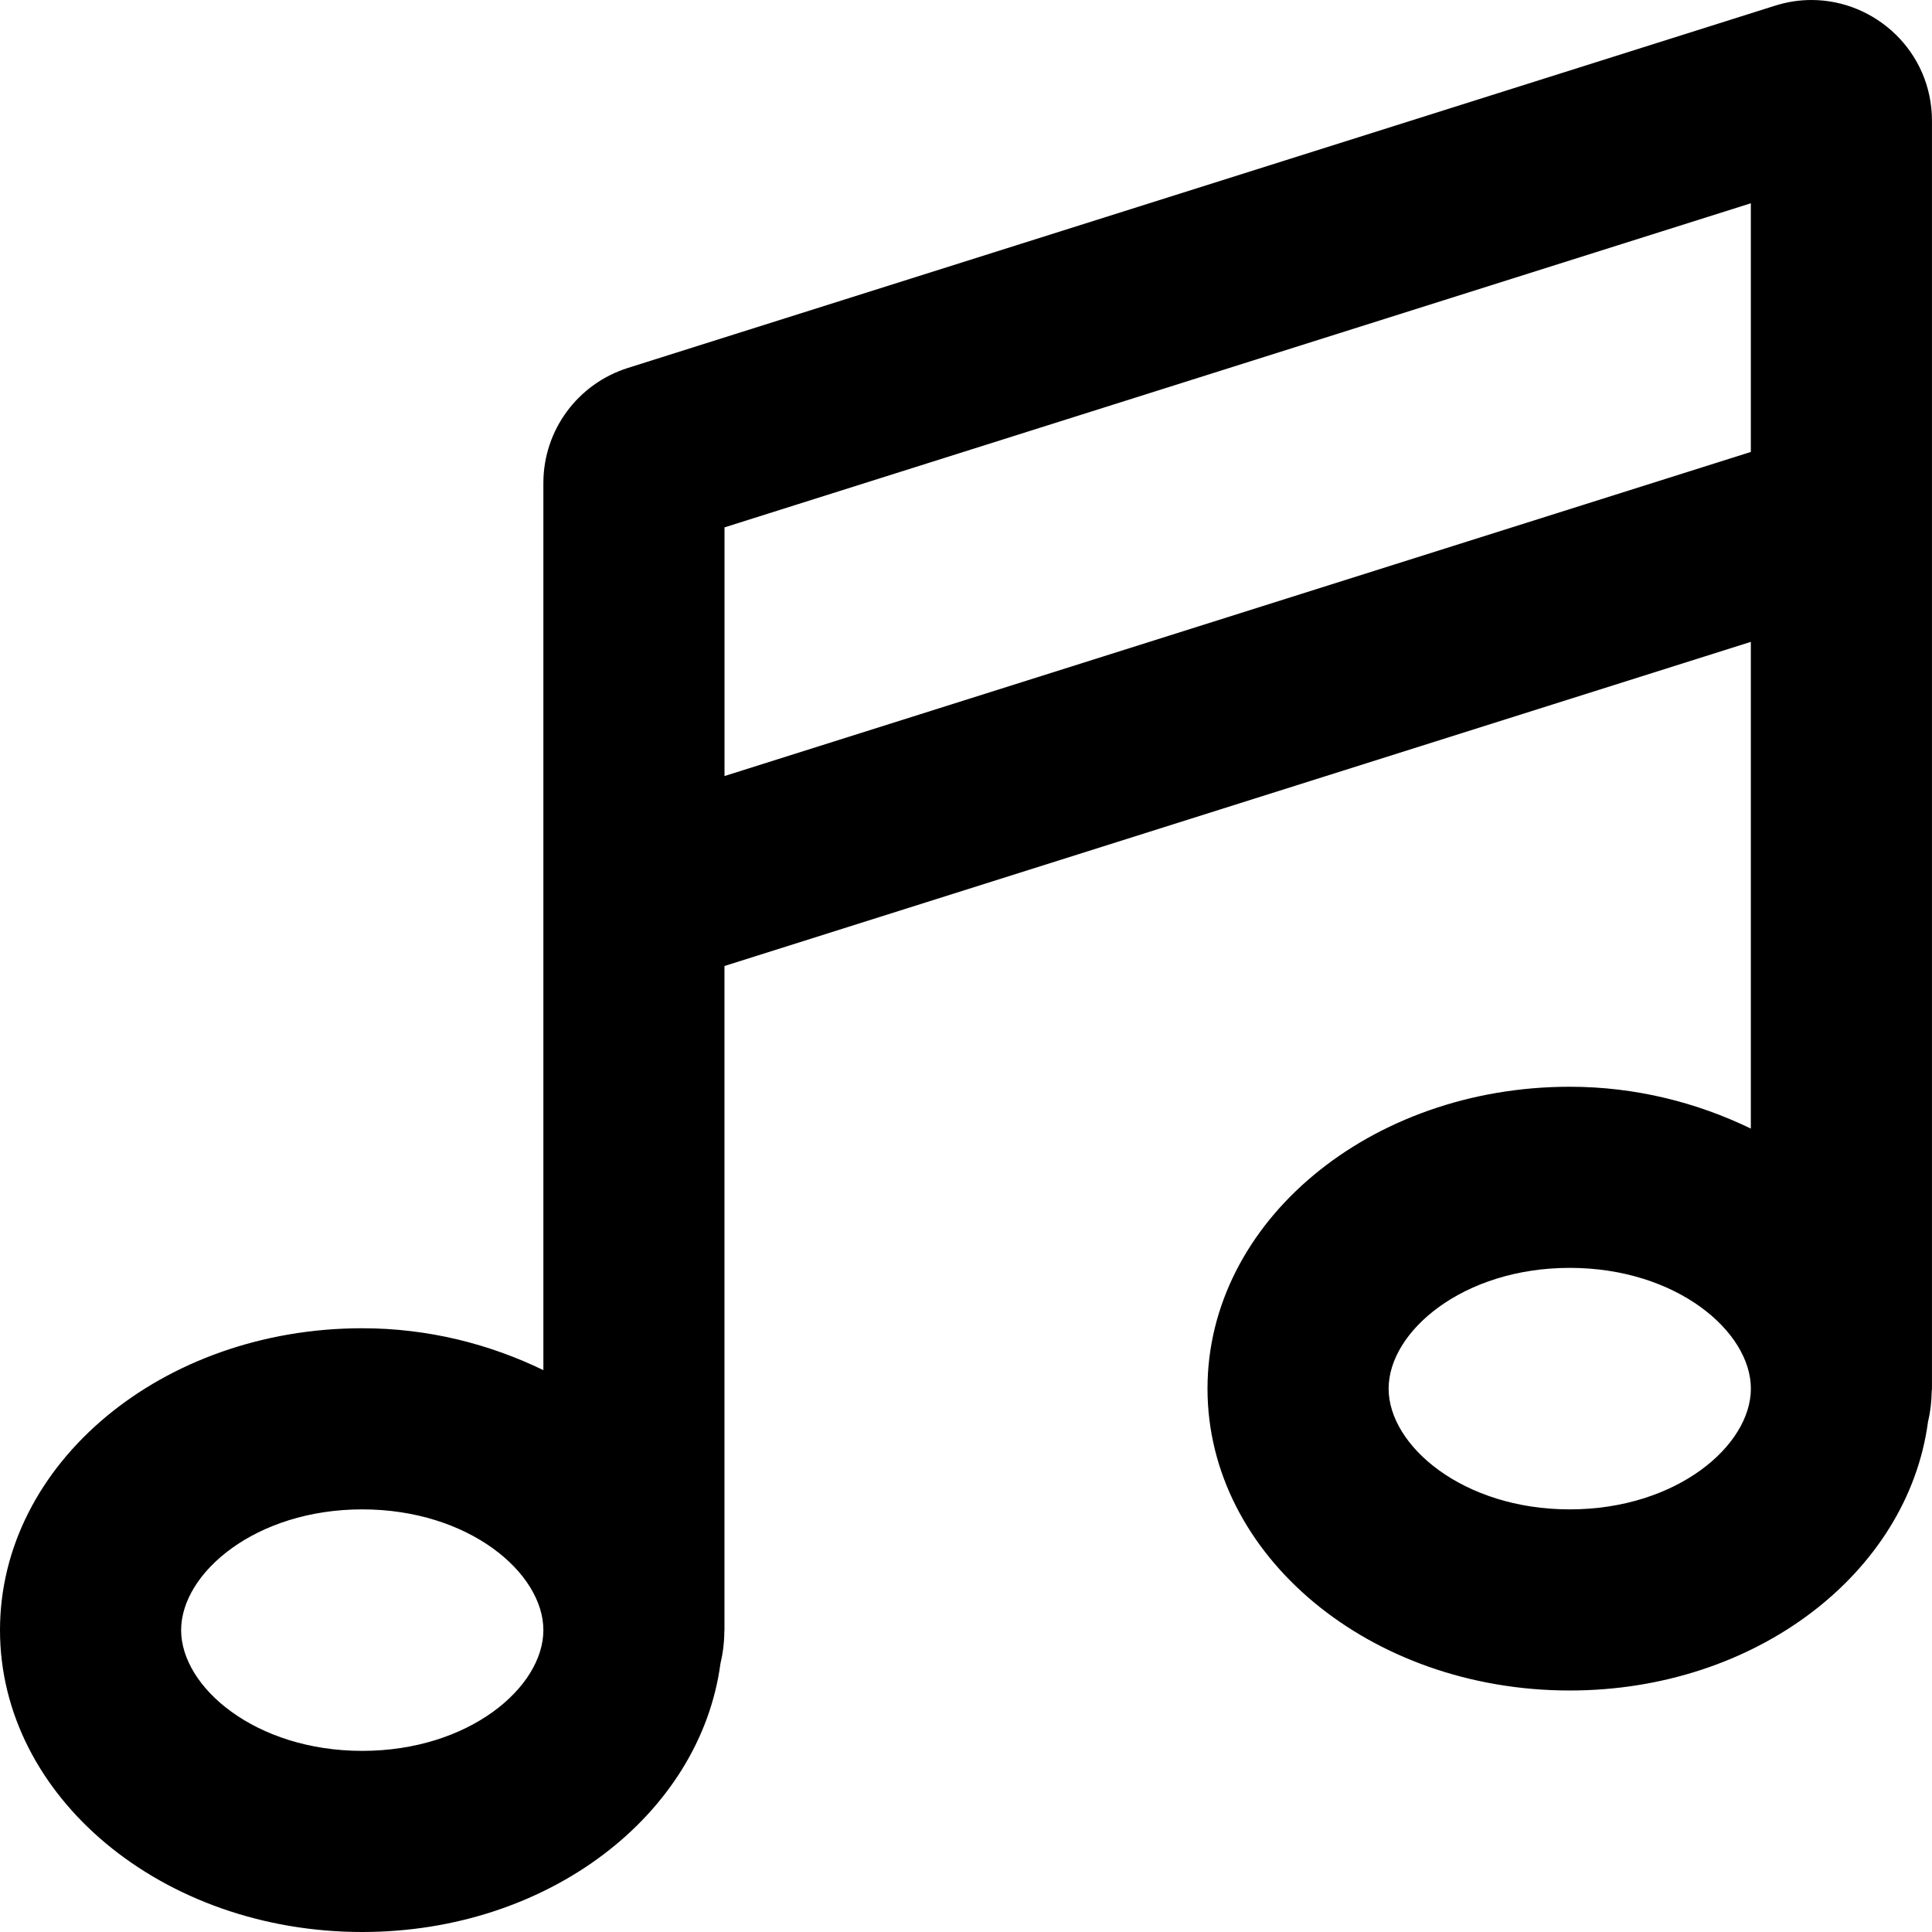
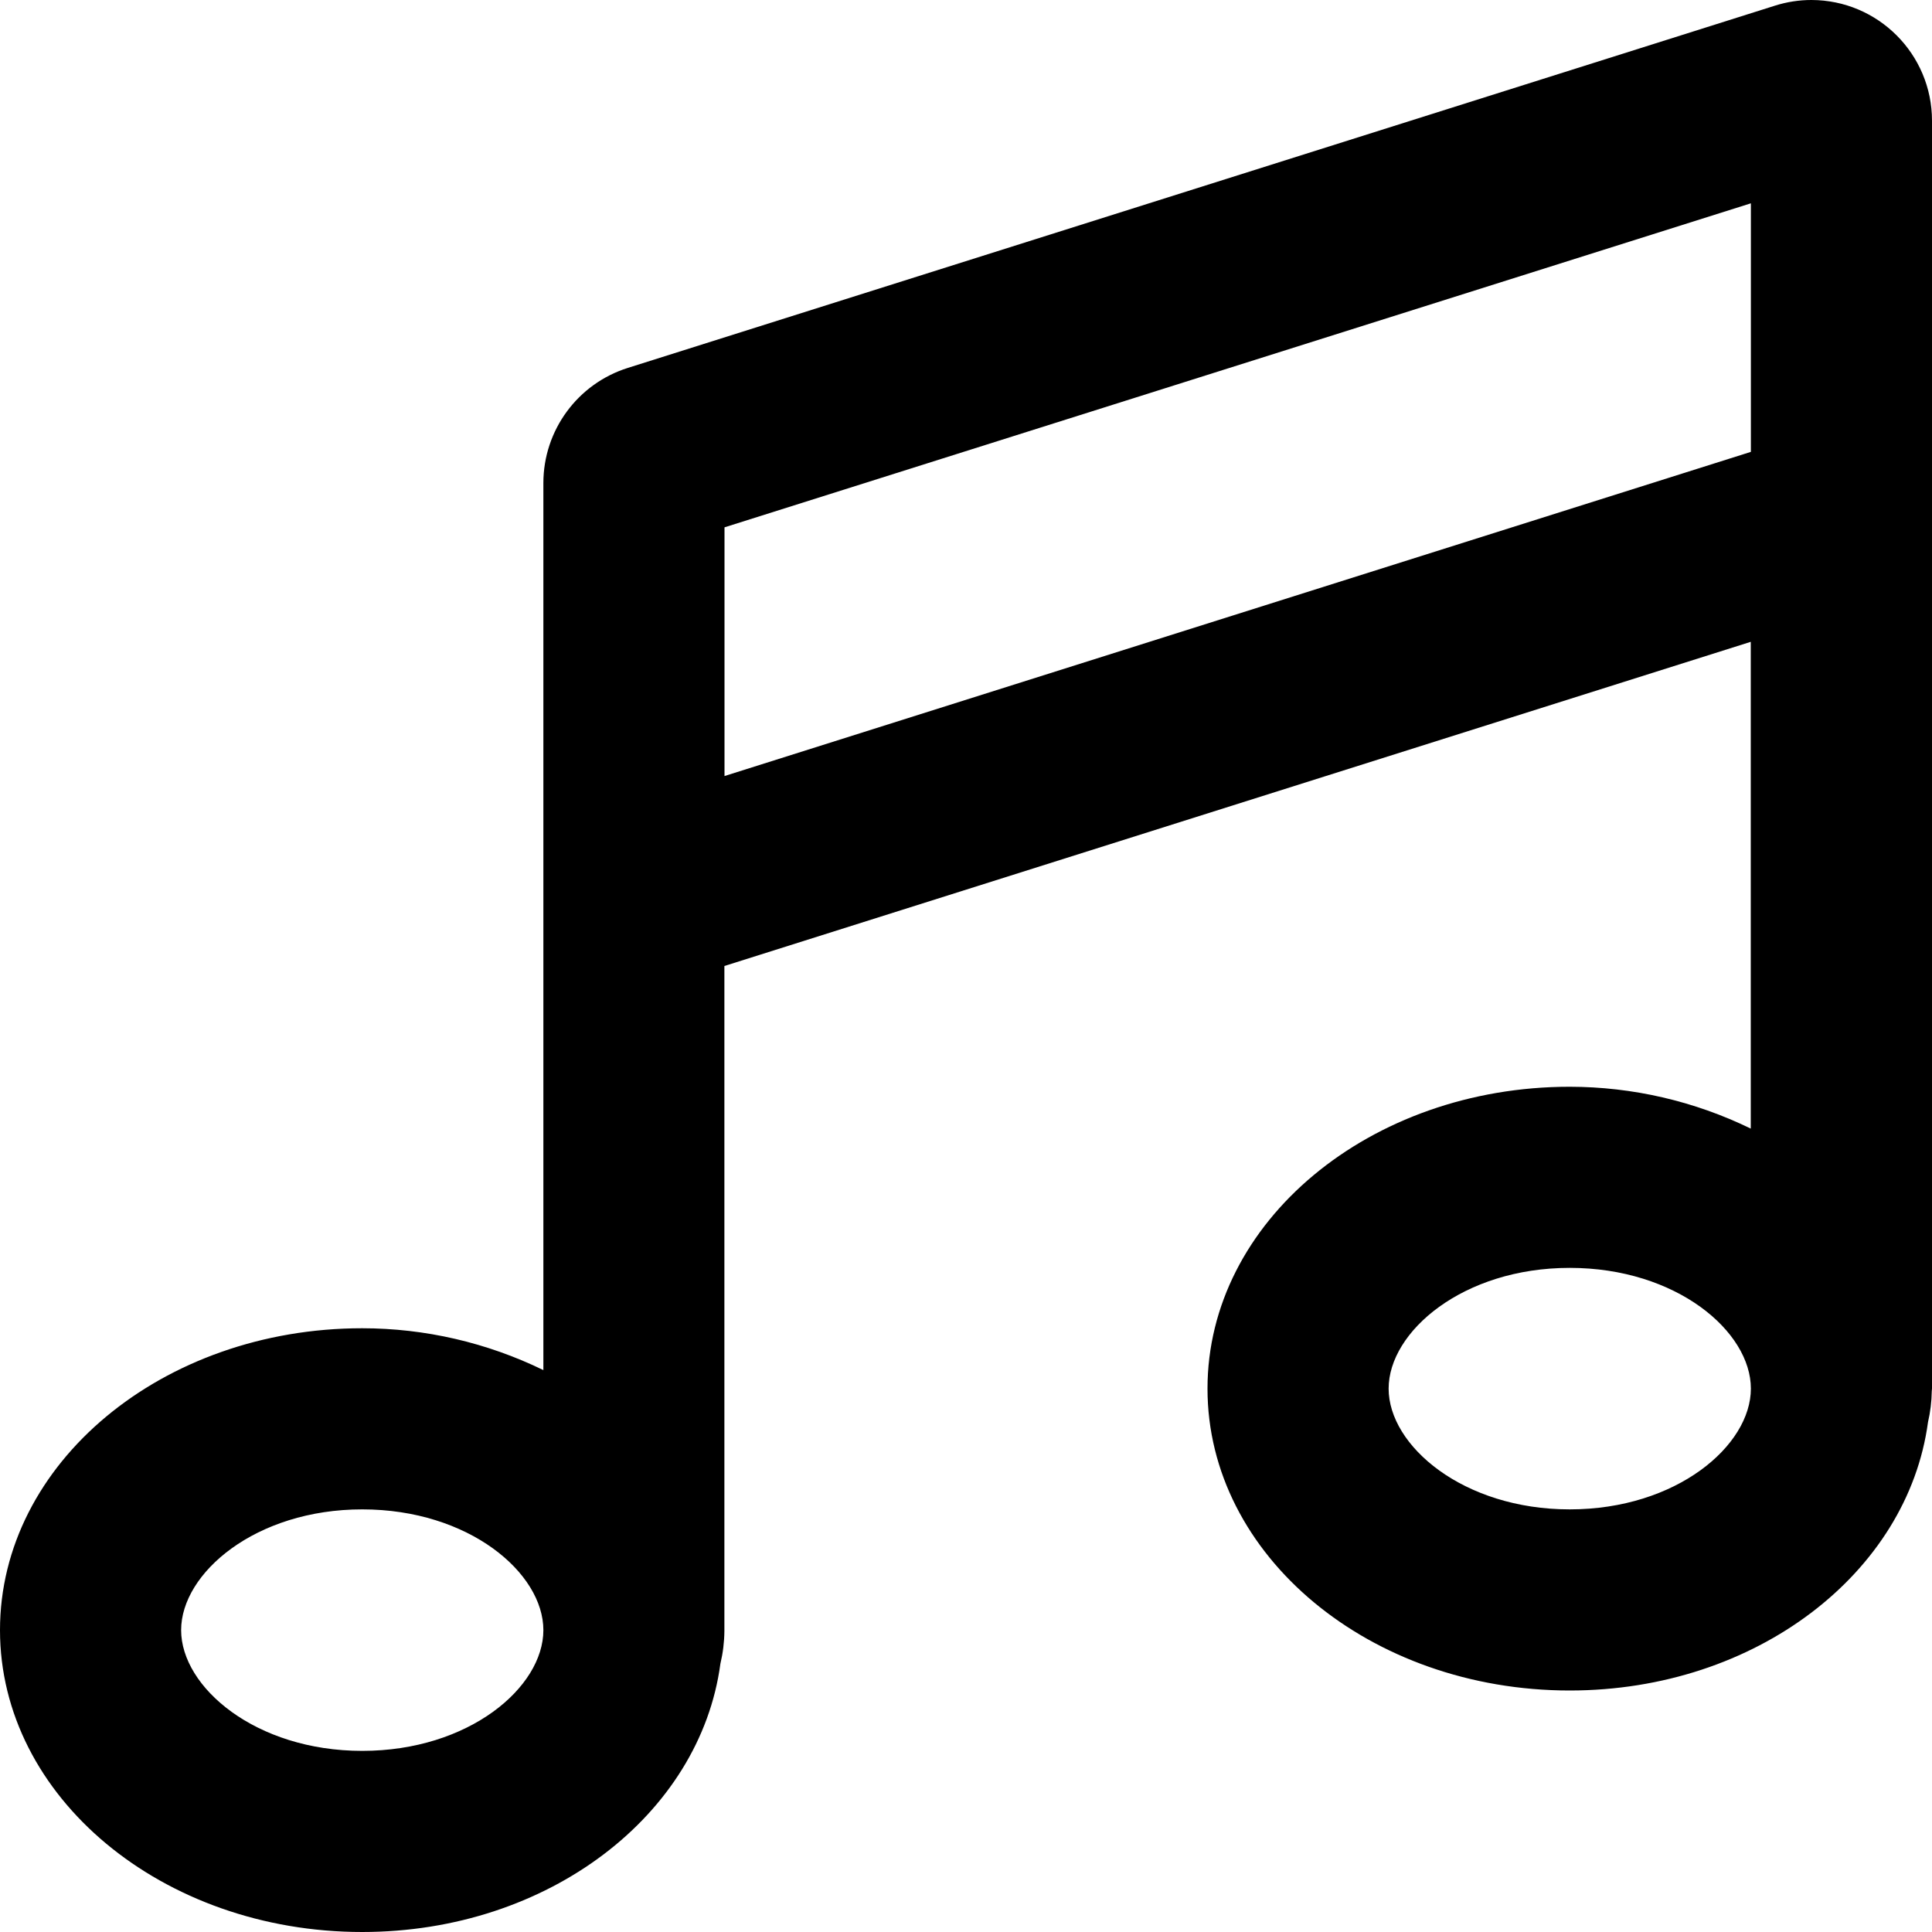
<svg xmlns="http://www.w3.org/2000/svg" viewBox="0 0 512 512">
-   <path d="M511.99 367.92V32.01C511.99 13.74 497.03 0 480.06 0c-3.18 0-6.43.48-9.67 1.51l-304 96C153.1 101.71 144 114 144 128v235.1c-14.17-6.87-30.42-11.1-48-11.1-53.02 0-96 35.82-96 80s42.98 80 96 80c49.36 0 89.55-31.16 94.92-71.1.65-2.71 1.02-5.58 1.04-8.63 0-.09.03-.18.03-.27V256l272-85.9v128.99C449.83 292.23 433.57 288 416 288c-53.02 0-96 35.82-96 80s42.98 80 96 80c49.37 0 89.56-31.18 94.93-71.13.62-2.59.95-5.33 1-8.22 0-.22.08-.43.08-.65-.01-.03-.02-.05-.02-.08zM96 464c-28.29 0-48-16.87-48-32 0-15.14 19.71-32 48-32s48 16.86 48 32-19.71 32-48 32zm367.99-344.23L192 205.66v-65.9l271.99-85.89v65.9zm.01 248.24c-.01 15.13-19.72 31.99-48 31.99-28.29 0-48-16.87-48-32 0-15.14 19.71-32 48-32 28.28 0 47.99 16.85 48 31.99v.02z" />
+   <path d="M480.06 0a31.94 31.94 0 0 0-9.68 1.5l-304 96A32 32 0 0 0 144 128v235.09A109.68 109.68 0 0 0 96 352c-53 0-96 35.81-96 80s43 80 96 80c49.38 0 89.56-31.16 94.91-71.09a38.74 38.74 0 0 0 1.06-8.66V256l272-85.91v129A109.78 109.78 0 0 0 416 288c-53 0-96 35.81-96 80s43 80 96 80c49.38 0 89.56-31.19 94.94-71.12a38.94 38.94 0 0 0 1-8.22c0-.22.06-.44.06-.66V32a32 32 0 0 0-31.94-32zM96 464c-28.28 0-48-16.88-48-32s19.72-32 48-32 48 16.84 48 32-19.72 32-48 32zm368-96c0 15.12-19.72 32-48 32s-48-16.88-48-32 19.72-32 48-32 48 16.84 48 32zm0-248.25l-272 85.91v-65.91l272-85.87z" />
</svg>
